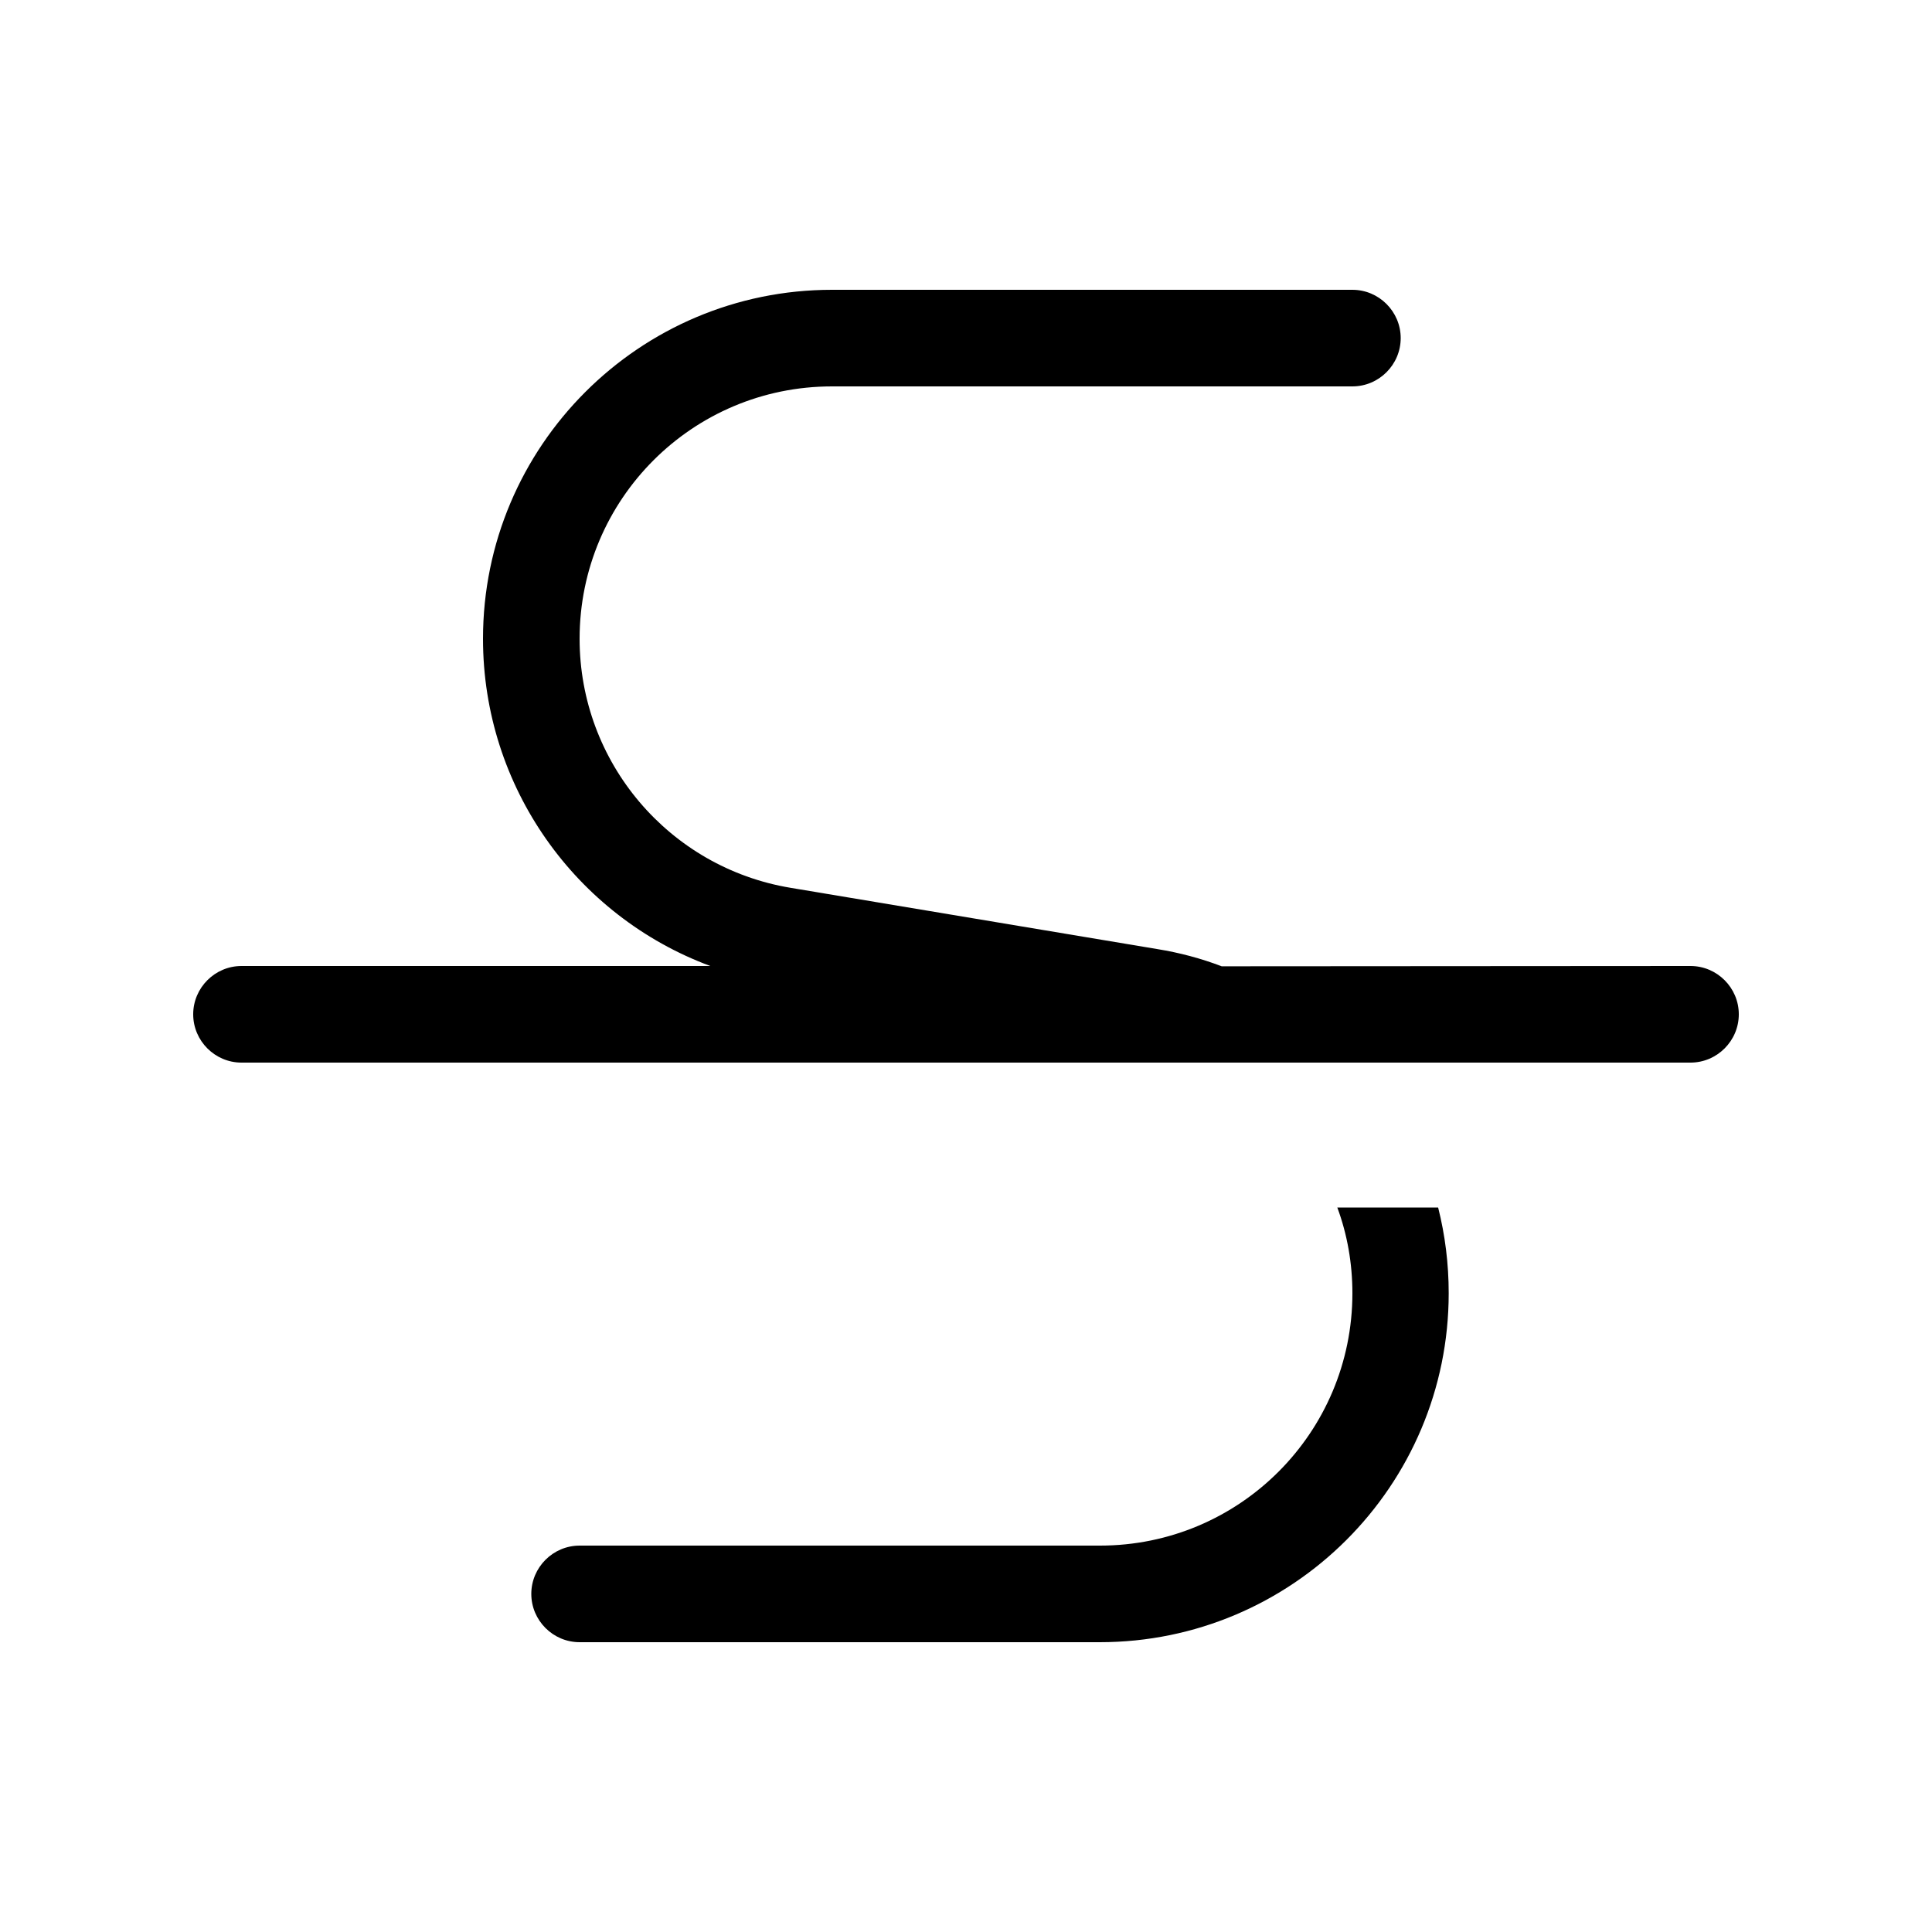
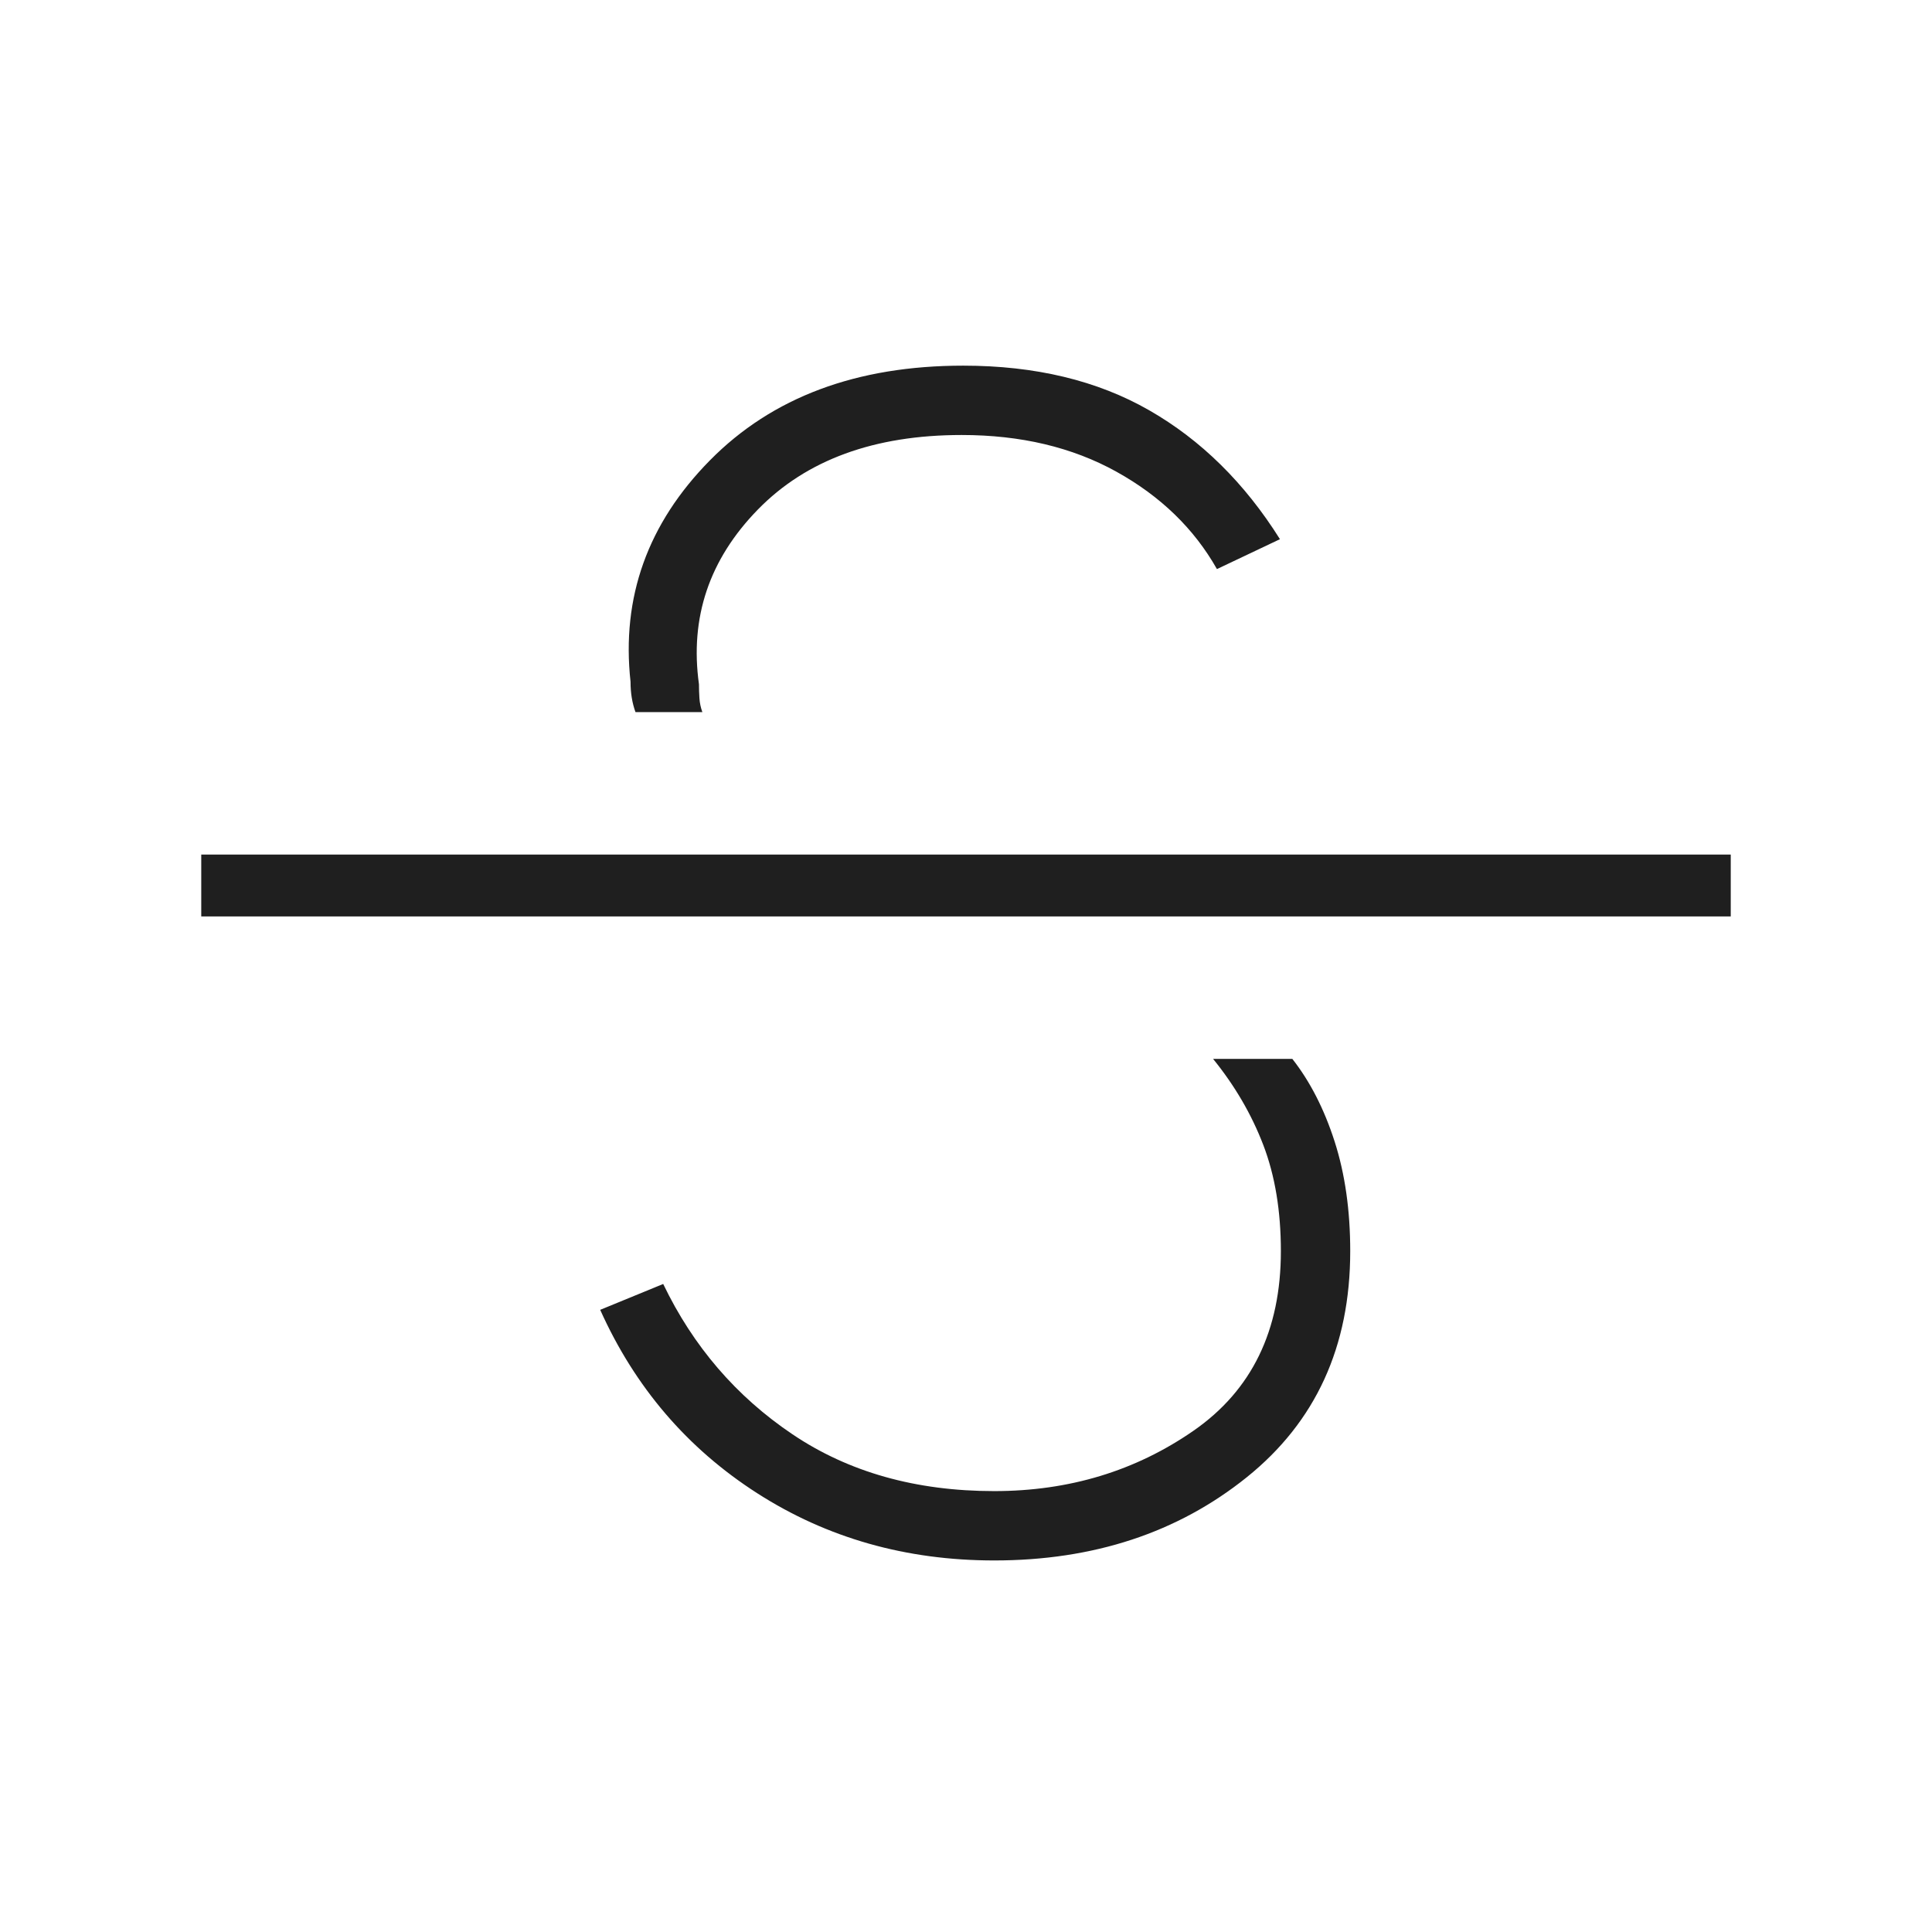
- <svg xmlns="http://www.w3.org/2000/svg" viewBox="0 0 640 640">
-   <path d="M160 211.6C160 147.8 211.8 96 275.6 96L448 96C456.8 96 464 103.2 464 112C464 120.8 456.8 128 448 128L275.6 128C229.4 128 192 165.4 192 211.6C192 252.5 221.6 287.4 261.9 294.1L383.4 314.4C390.8 315.6 397.9 317.5 404.7 320.1L560 320C568.8 320 576 327.2 576 336C576 344.8 568.8 352 560 352L80 352C71.2 352 64 344.8 64 336C64 327.2 71.2 320 80 320L235.3 320C190.8 303.5 160 260.7 160 211.6zM443 400L476.4 400C478.7 409.1 479.9 418.6 479.9 428.4C479.9 492.2 428.1 544 364.3 544L192 544C183.2 544 176 536.8 176 528C176 519.2 183.2 512 192 512L364.4 512C410.6 512 448 474.6 448 428.4C448 418.5 446.3 408.9 443 400z" />
+ <svg xmlns="http://www.w3.org/2000/svg" height="48px" viewBox="0 -960 960 960" width="48px" fill="#1f1f1f">
+   <path d="M494-184.62q-65.69 0-117.77-33.42t-78-91.11L329.54-322q22.31 46.46 64.23 74.69 41.92 28.23 100.23 28.23 55.85 0 99.15-30.07 43.31-30.08 43.31-89.16 0-29.92-8.73-52.73-8.73-22.81-24.96-42.81h39.38q13.23 16.85 21 41 7.77 24.16 7.77 54.54 0 71.08-51.46 112.39Q568-184.62 494-184.62Zm-394-320v-30.76h760v30.76H100Zm378.62-273.69q53.69 0 92.38 22.16 38.69 22.15 65 64.07l-31.31 14.85q-17.07-30.15-49.96-48.39-32.88-18.23-76.88-18.23-65.16 0-101.31 37.08-36.16 37.08-29.23 86.77 0 3.38.23 6.92t1.46 6.93h-33.23q-1.23-3.39-1.85-7.16-.61-3.77-.61-7.92-6.93-63 39.46-110.04 46.38-47.04 125.85-47.04Z" />
</svg>
